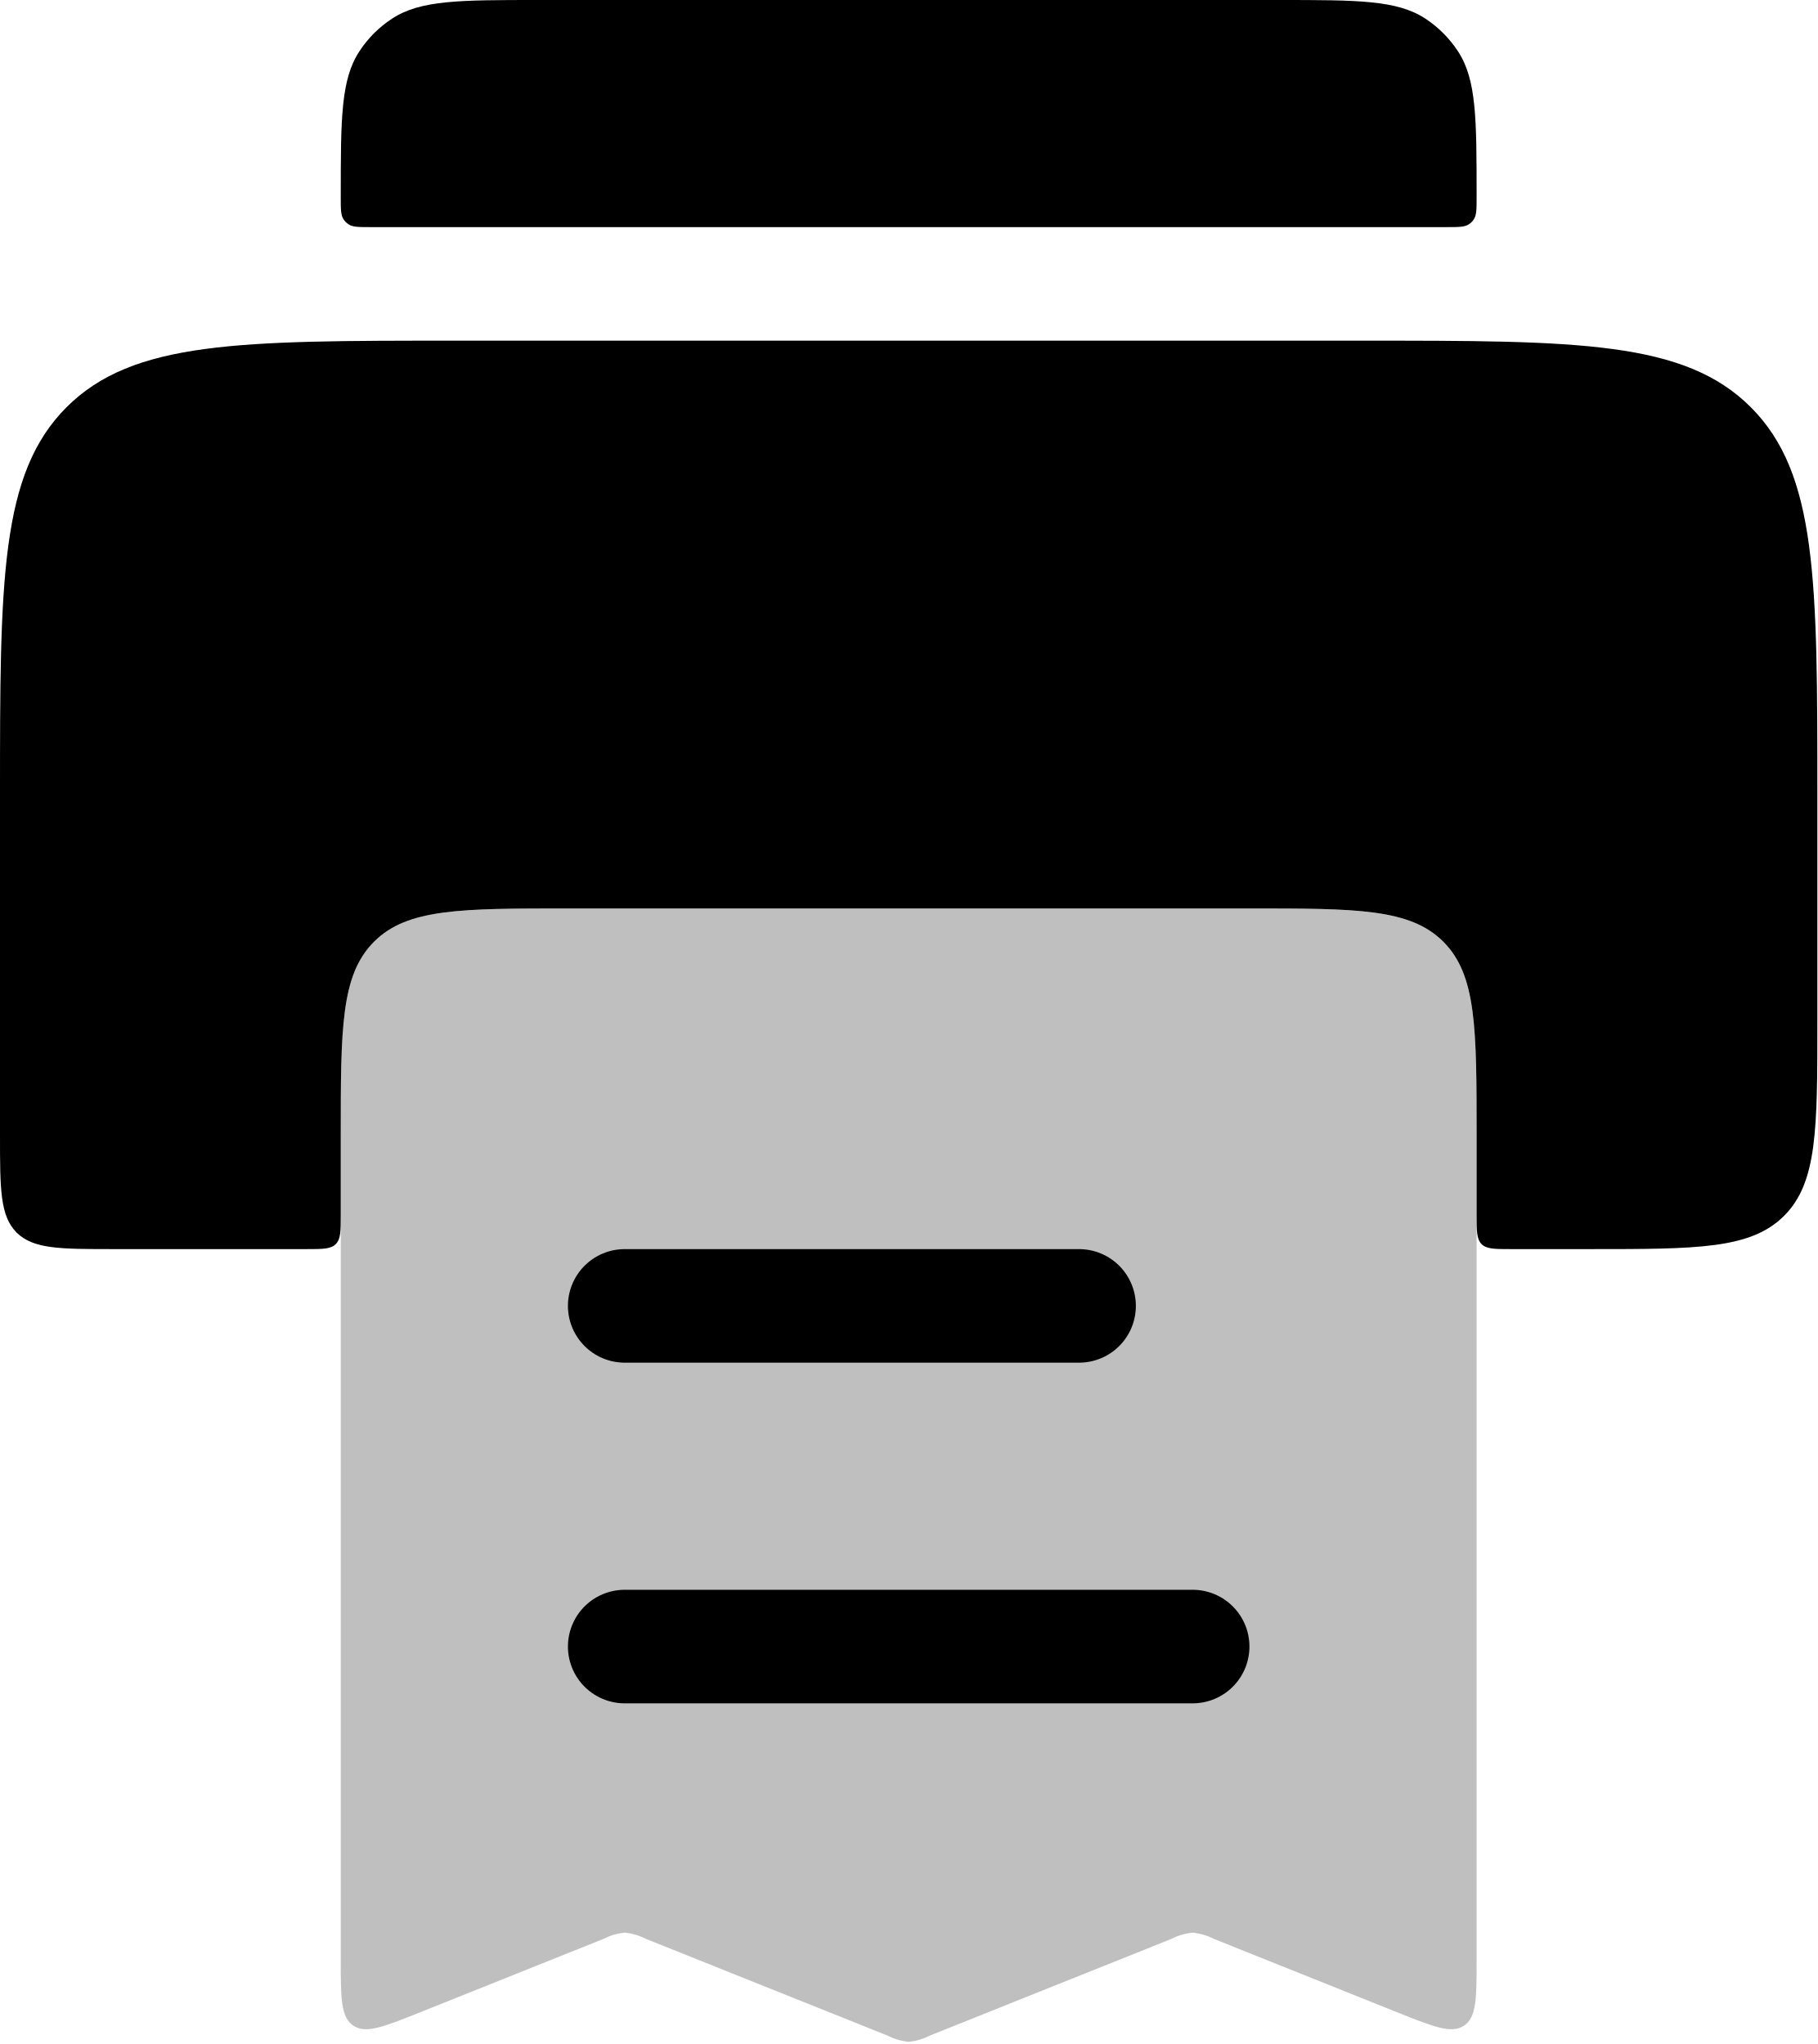
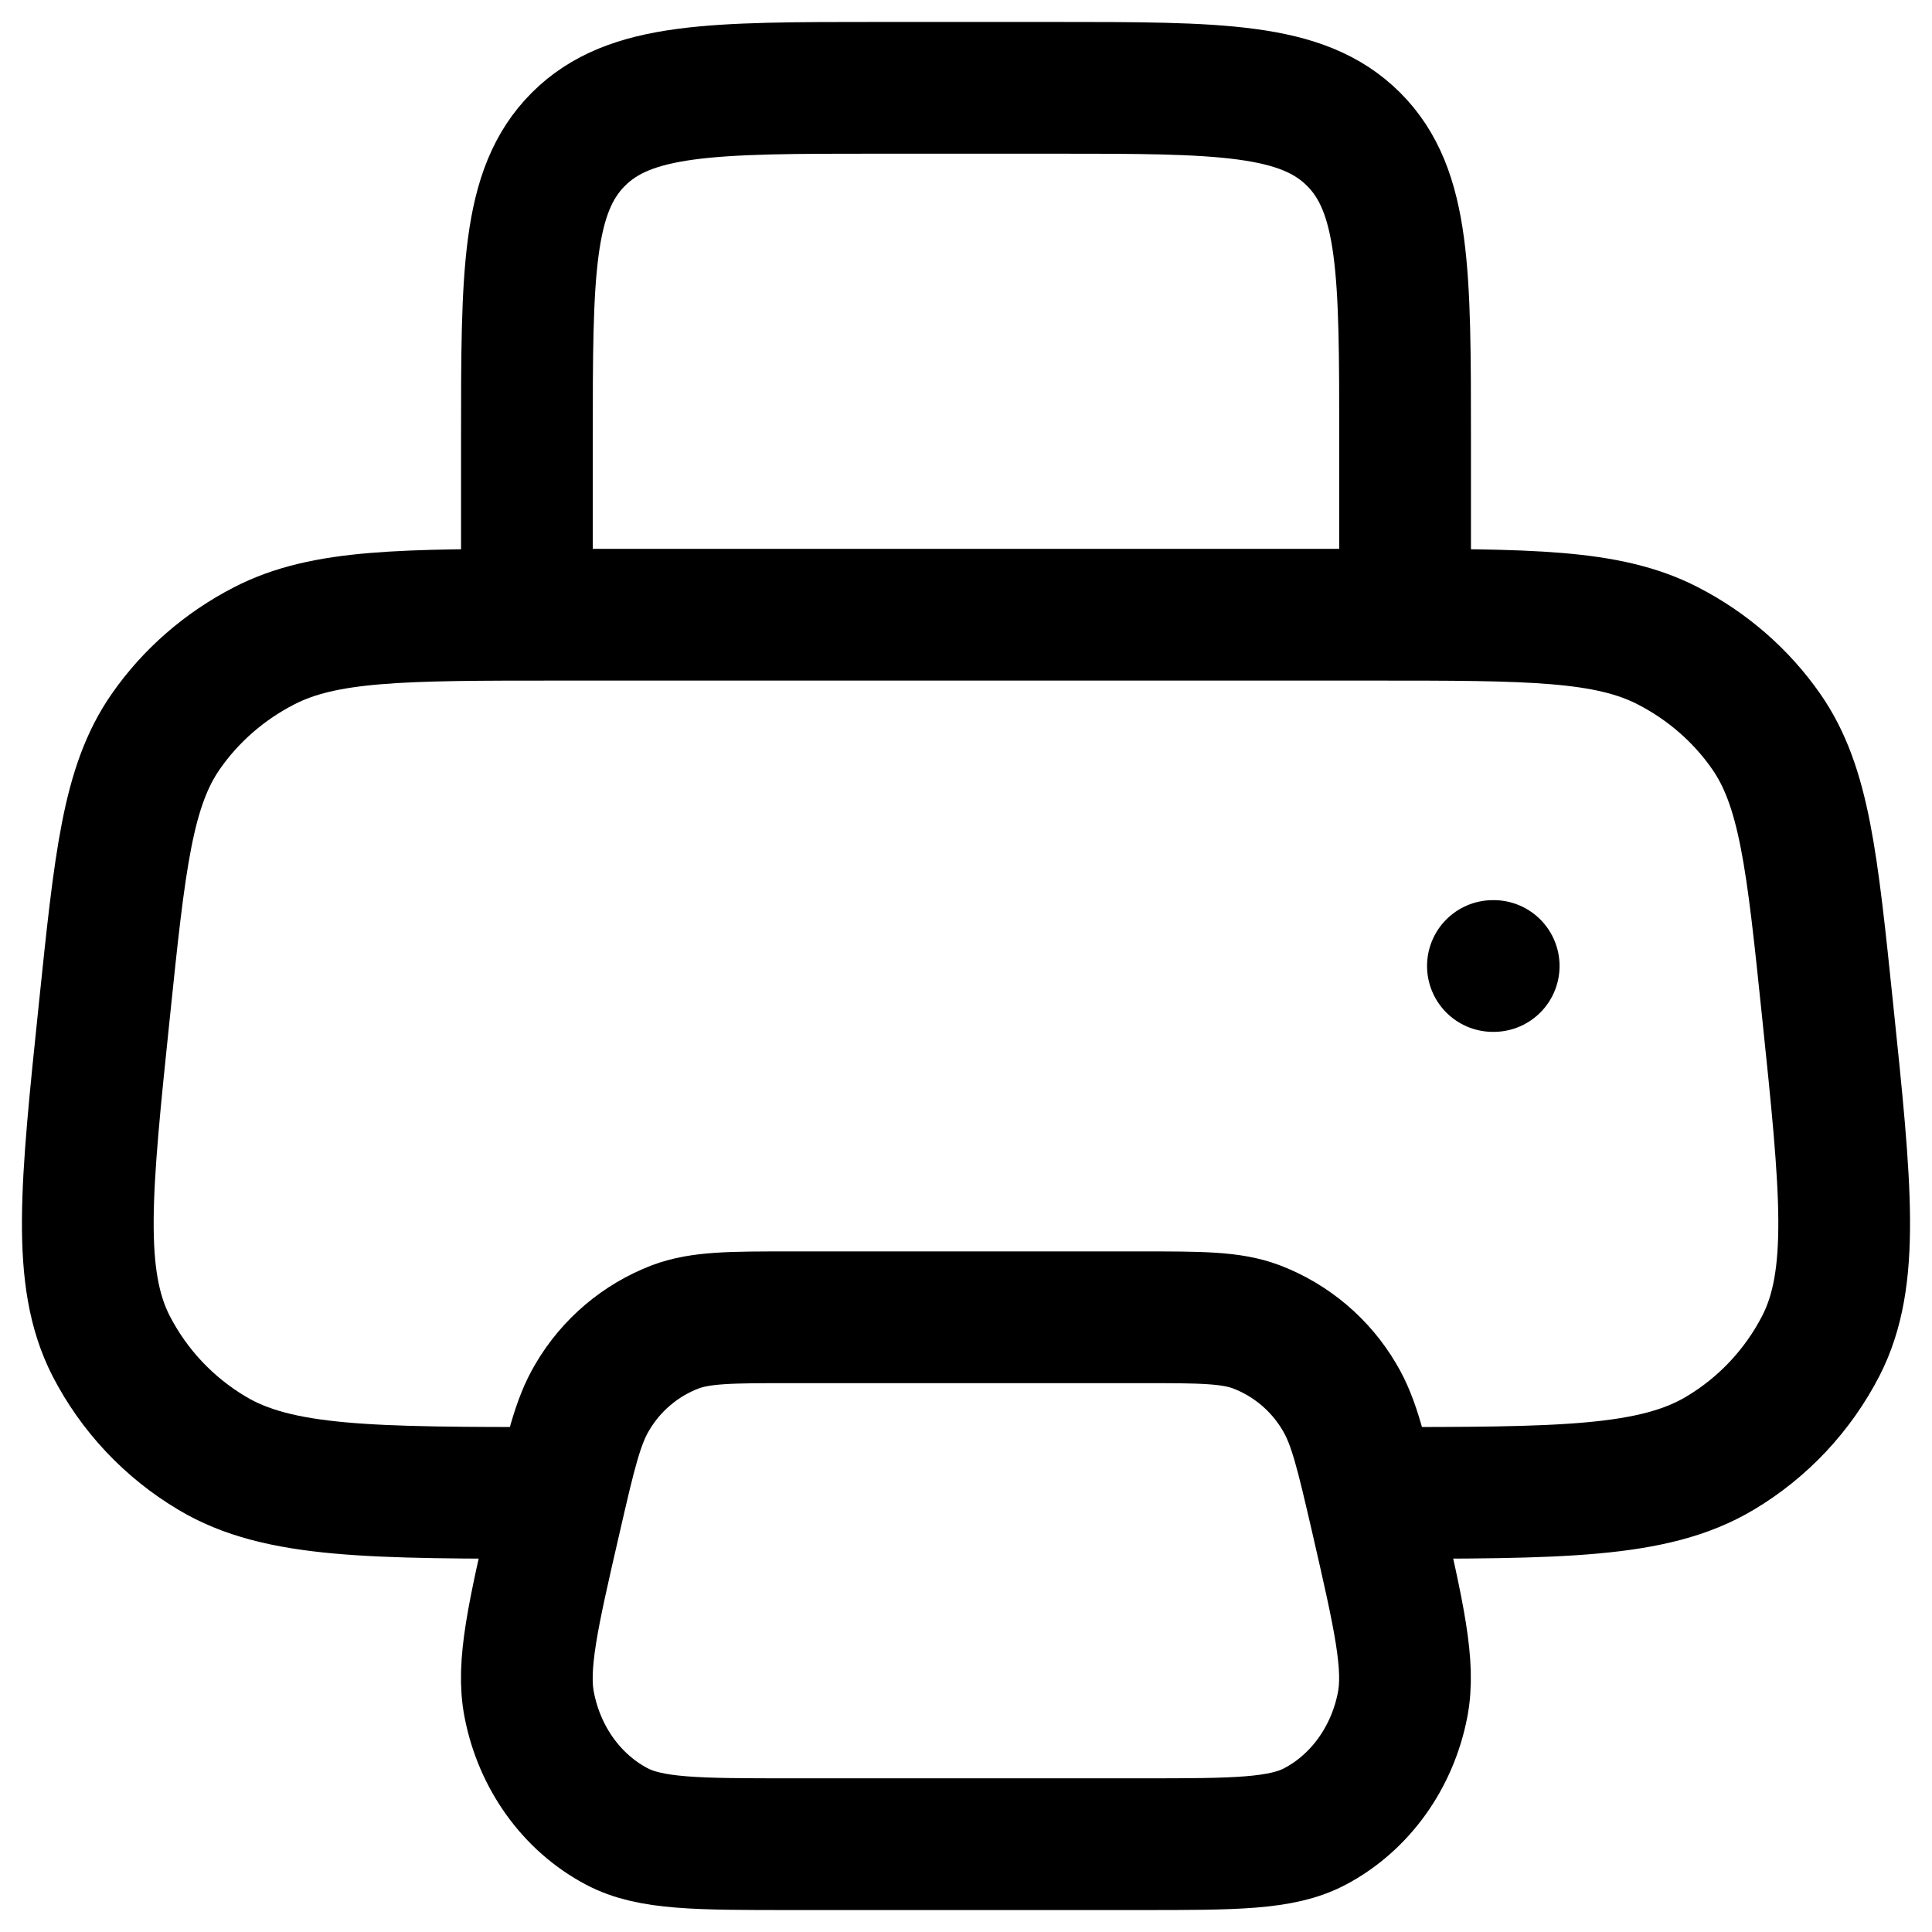
- <svg xmlns="http://www.w3.org/2000/svg" width="16" height="18" viewBox="0 0 16 18" fill="none">
-   <path d="M0 7C0 5.114 -5.96046e-08 4.172 0.586 3.586C1.172 3 2.114 3 4 3H12C13.886 3 14.828 3 15.414 3.586C16 4.172 16 5.114 16 7V9C16 9.943 16 10.414 15.707 10.707C15.414 11 14.943 11 14 11H13.3C13.159 11 13.088 11 13.044 10.956C13 10.912 13 10.841 13 10.7V10C13 9.057 13 8.586 12.707 8.293C12.414 8 11.943 8 11 8H5C4.057 8 3.586 8 3.293 8.293C3 8.586 3 9.057 3 10V10.7C3 10.841 3 10.912 2.956 10.956C2.912 11 2.841 11 2.7 11H1C0.529 11 0.293 11 0.146 10.854C-8.9407e-08 10.707 0 10.47 0 10V7Z" fill="black" />
-   <path d="M3 17.262V10C3 9.057 3 8.586 3.293 8.293C3.586 8 4.057 8 5 8H11C11.943 8 12.414 8 12.707 8.293C13 8.586 13 9.057 13 10V17.262C13 17.596 13 17.763 12.89 17.838C12.78 17.912 12.625 17.85 12.314 17.726L10.686 17.074C10.628 17.044 10.565 17.026 10.5 17.019C10.435 17.026 10.372 17.044 10.314 17.074L8.186 17.926C8.128 17.956 8.065 17.974 8 17.981C7.935 17.974 7.872 17.956 7.814 17.926L5.686 17.074C5.628 17.044 5.565 17.026 5.5 17.019C5.435 17.026 5.372 17.044 5.314 17.074L3.686 17.726C3.375 17.85 3.22 17.912 3.11 17.838C3 17.763 3 17.596 3 17.262Z" fill="black" fill-opacity="0.25" />
-   <path d="M5.5 11.5H9.5M5.5 14.5H10.5" stroke="black" stroke-linecap="round" />
-   <path d="M3 1.74C3 1.047 3 0.701 3.164 0.452C3.239 0.337 3.337 0.239 3.452 0.164C3.702 2.98023e-08 4.047 0 4.739 0H11.261C11.953 0 12.299 2.98023e-08 12.549 0.164C12.663 0.239 12.761 0.337 12.836 0.452C13 0.702 13 1.047 13 1.739C13 1.843 13 1.895 12.975 1.932C12.964 1.949 12.949 1.964 12.932 1.975C12.895 2 12.842 2 12.74 2H3.261C3.157 2 3.105 2 3.068 1.975C3.051 1.964 3.036 1.949 3.025 1.932C3 1.895 3 1.842 3 1.74Z" fill="black" />
+ <svg xmlns="http://www.w3.org/2000/svg" width="22" height="22" viewBox="0 0 22 22" fill="none">
+   <path d="M6.354 17C4.231 17 3.169 17 2.414 16.547C1.923 16.255 1.525 15.832 1.264 15.324C0.872 14.554 0.977 13.537 1.189 11.502C1.365 9.804 1.453 8.955 1.887 8.331C2.172 7.921 2.557 7.586 3.008 7.354C3.695 7 4.582 7 6.354 7H15.646C17.418 7 18.305 7 18.992 7.354C19.443 7.586 19.828 7.921 20.113 8.331C20.547 8.955 20.635 9.804 20.811 11.503C21.023 13.537 21.128 14.555 20.735 15.324C20.474 15.831 20.077 16.255 19.587 16.547C18.83 17 17.769 17 15.646 17M16 7V5C16 3.114 16 2.172 15.414 1.586C14.828 1 13.886 1 12 1H10C8.114 1 7.172 1 6.586 1.586C6 2.172 6 3.114 6 5V7" stroke="black" stroke-width="1.5" stroke-linecap="round" stroke-linejoin="round" />
+   <path d="M12.989 15H9.01C8.325 15 7.982 15 7.69 15.109C7.293 15.261 6.96 15.543 6.745 15.909C6.577 16.19 6.494 16.551 6.328 17.272C6.068 18.4 5.938 18.963 6.027 19.415C6.144 20.017 6.511 20.527 7.022 20.797C7.404 21 7.94 21 9.01 21H12.988C14.058 21 14.594 21 14.976 20.797C15.486 20.527 15.854 20.017 15.971 19.415C16.06 18.963 15.93 18.4 15.671 17.272C15.504 16.552 15.421 16.19 15.253 15.91C15.038 15.543 14.704 15.261 14.307 15.109C14.017 15 13.674 15 12.988 15M17 11H17.009" stroke="black" stroke-width="1.5" stroke-linecap="round" stroke-linejoin="round" />
</svg>
